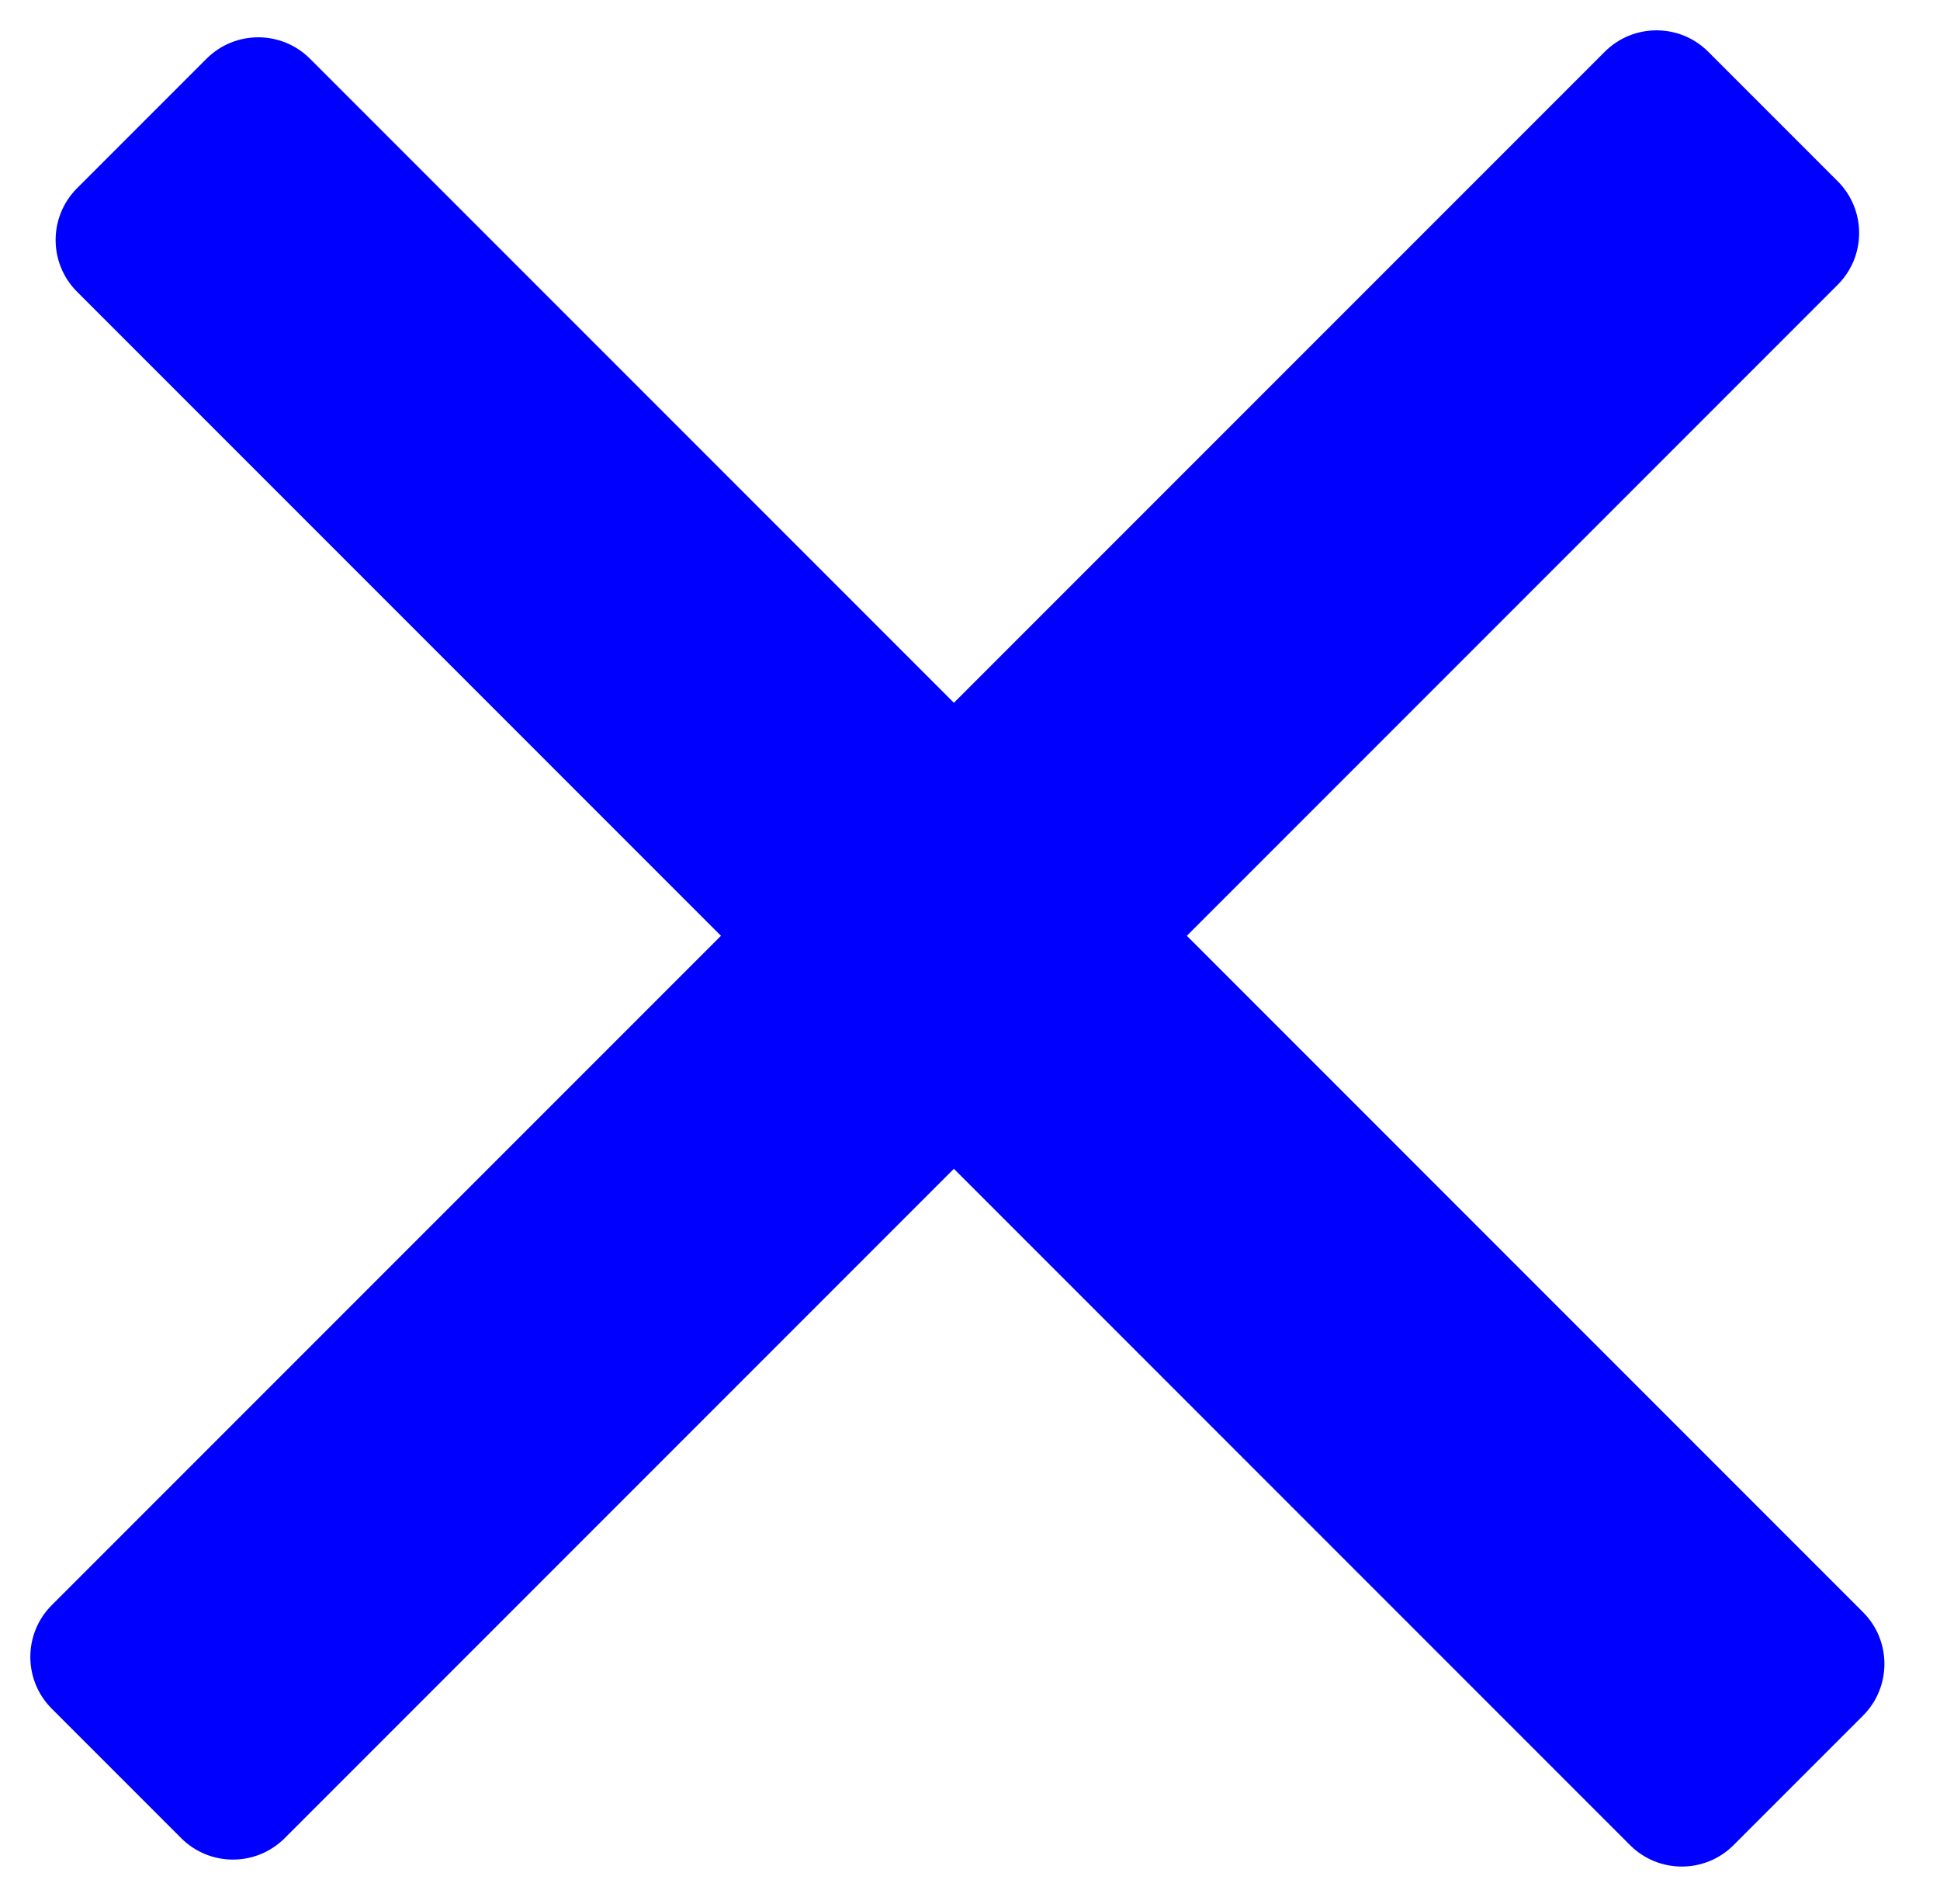
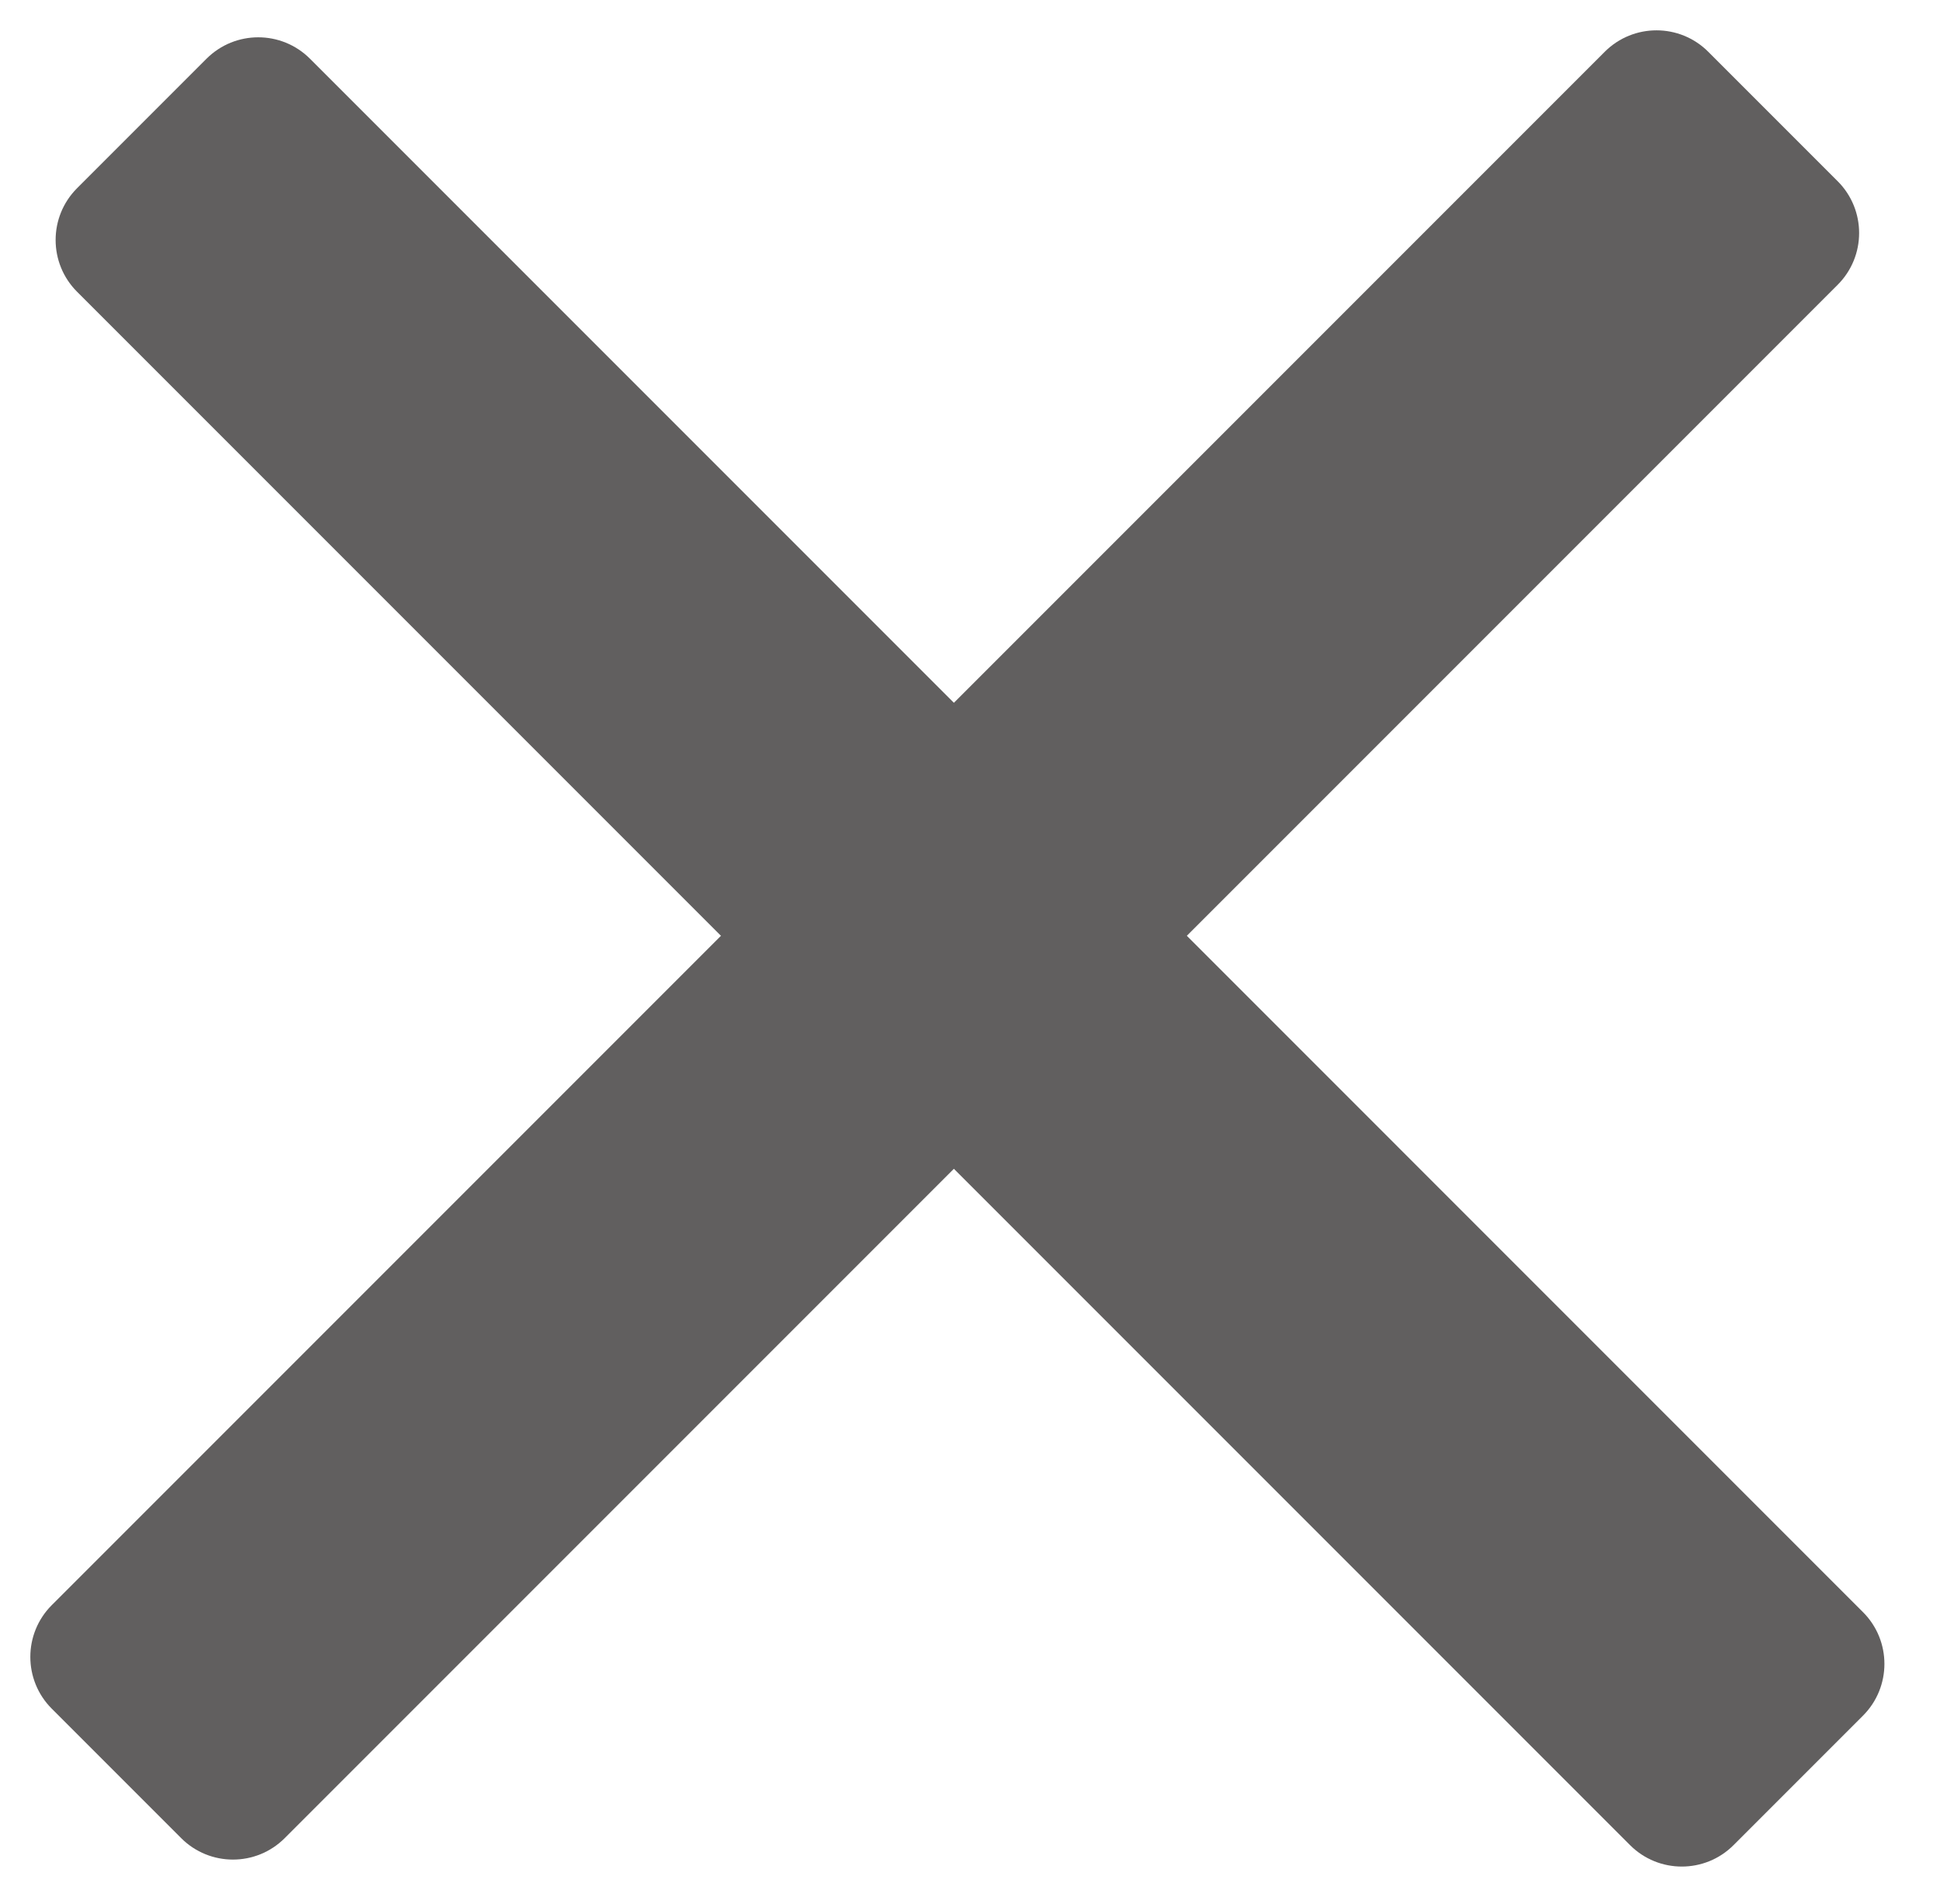
<svg xmlns="http://www.w3.org/2000/svg" width="53" height="52" viewBox="0 0 53 52" fill="none">
-   <rect x="0.691" y="6.555" width="9" height="64" rx="2" transform="rotate(-45 0.690613 6.55457)" fill="blue" />
-   <rect x="45.255" width="9" height="64" rx="2" transform="rotate(45 45.2548 0)" fill="blue" />
+   <rect x="0.691" y="6.555" width="9" height="64" rx="2" transform="rotate(-45 0.690613 6.55457)" fill="#615F5F" />
+   <rect x="45.255" width="9" height="64" rx="2" transform="rotate(45 45.2548 0)" fill="#615F5F" />
</svg>
